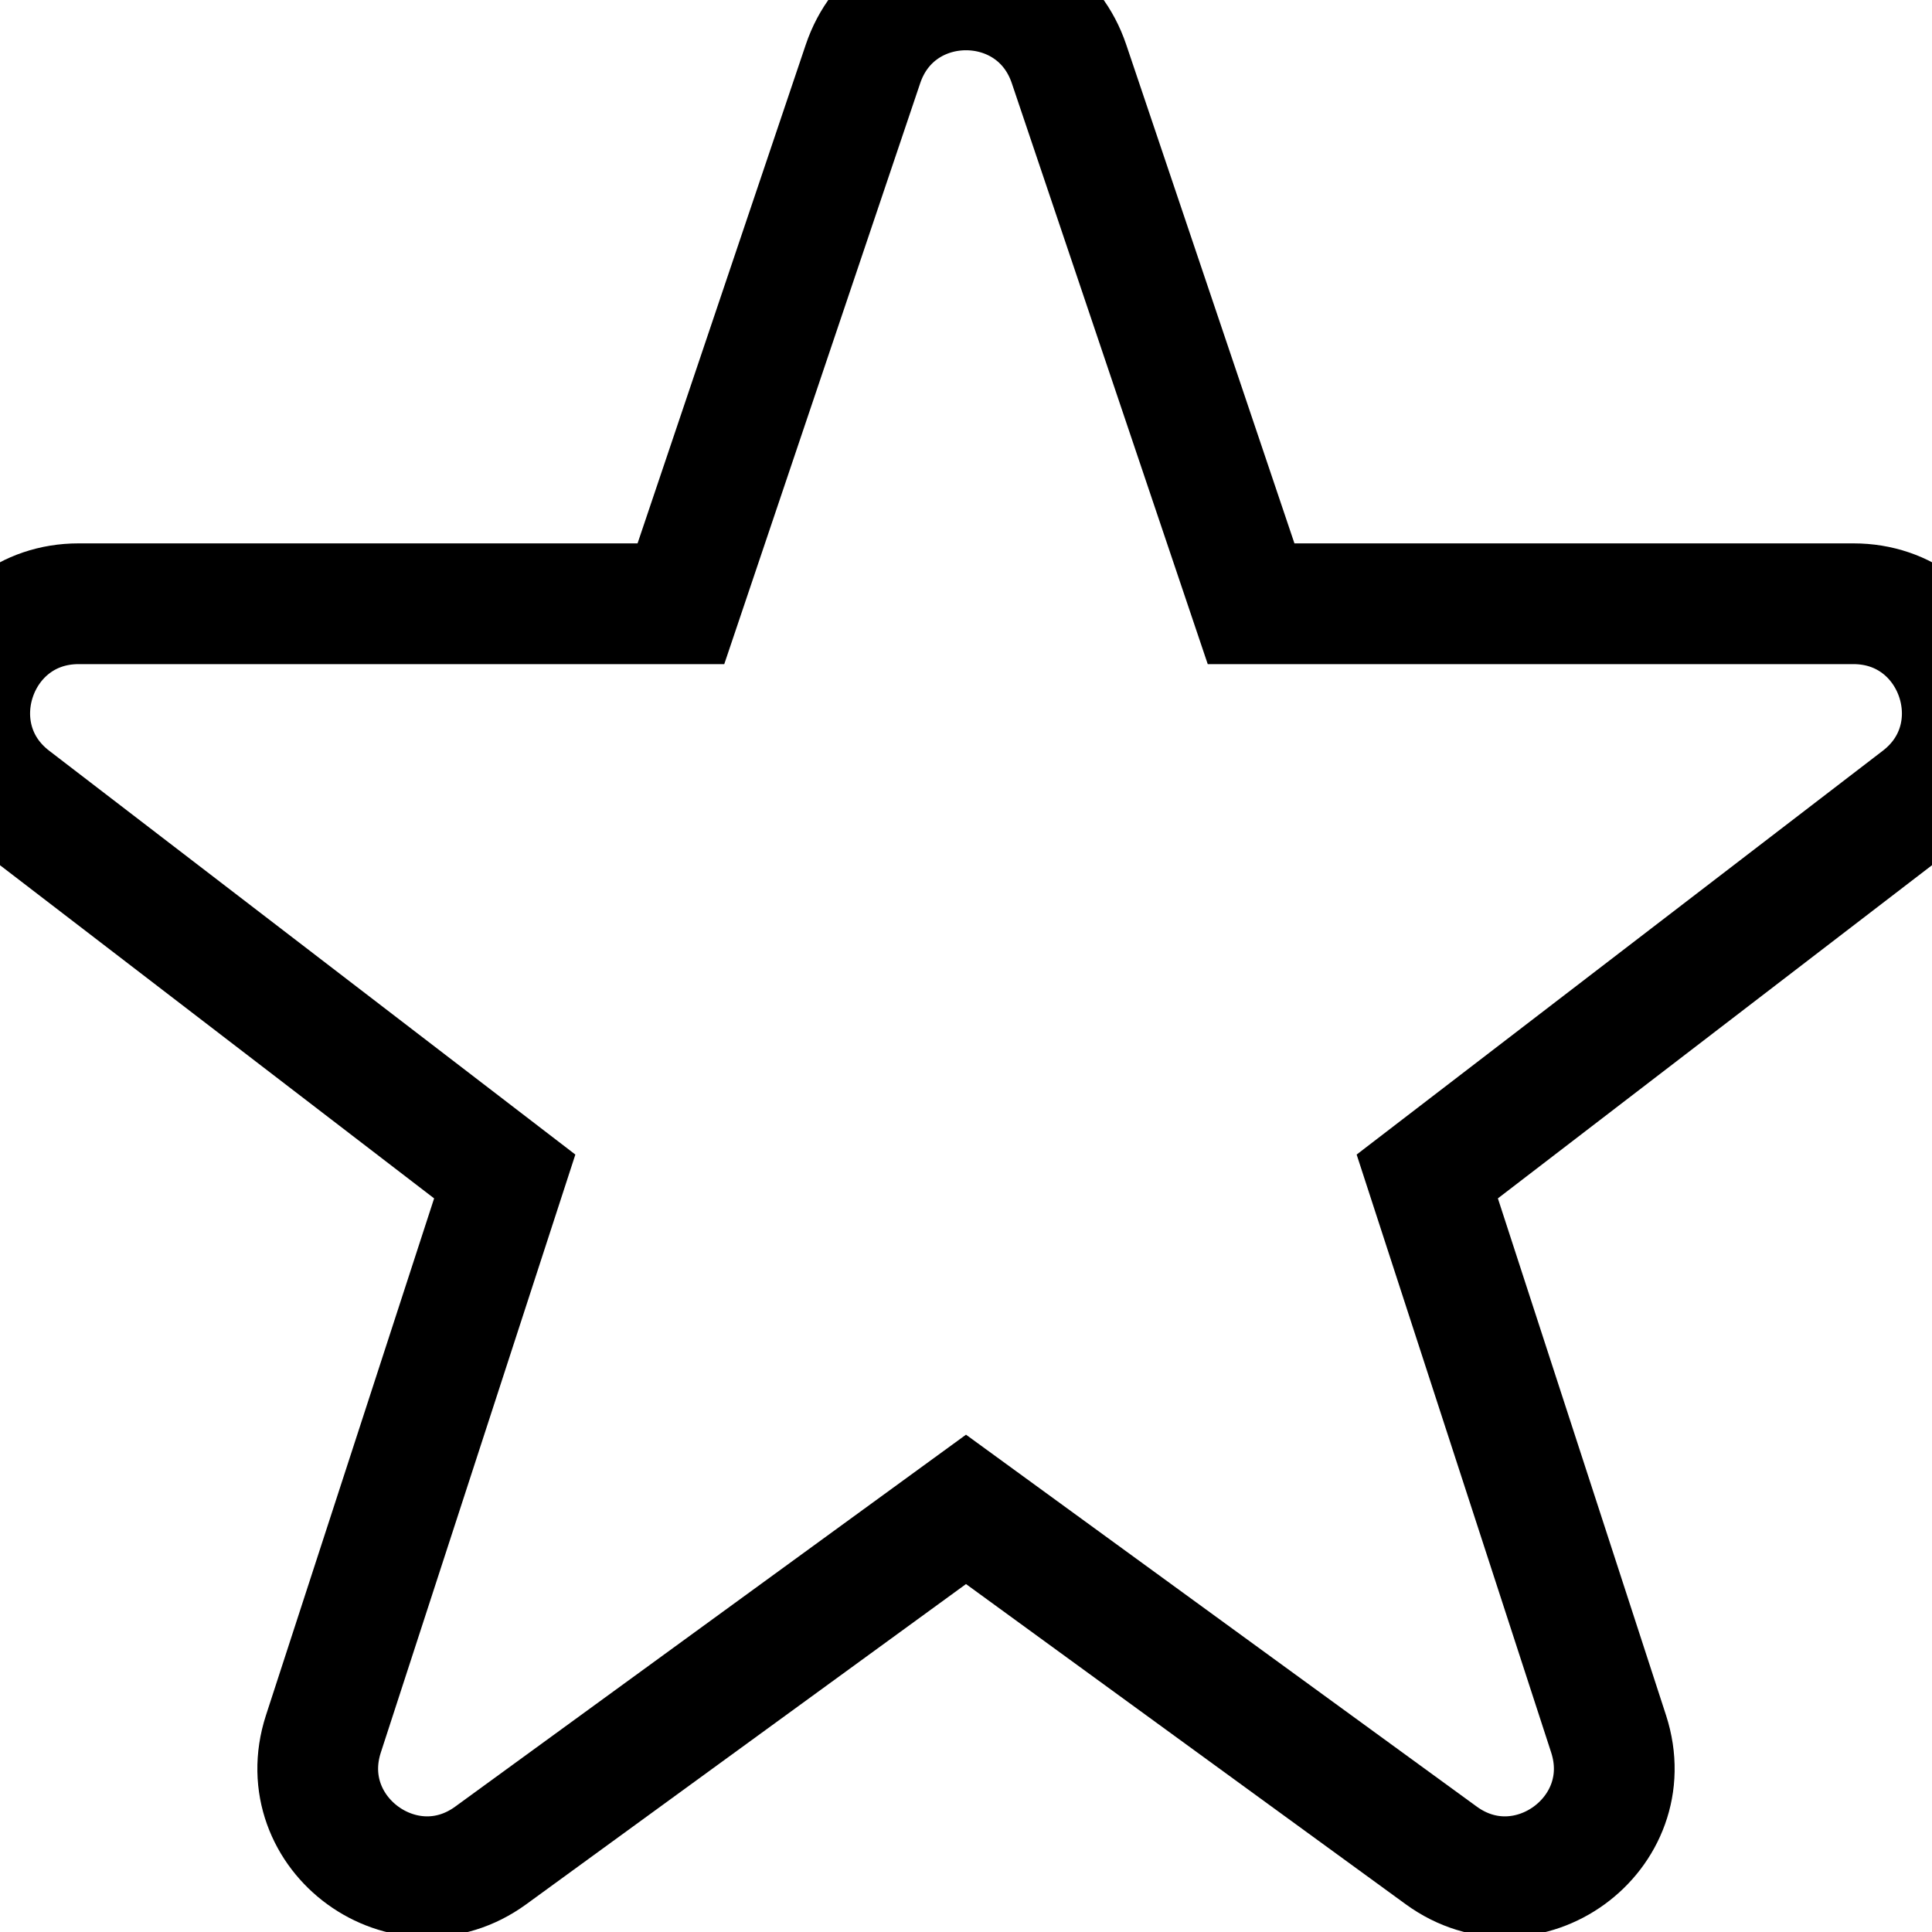
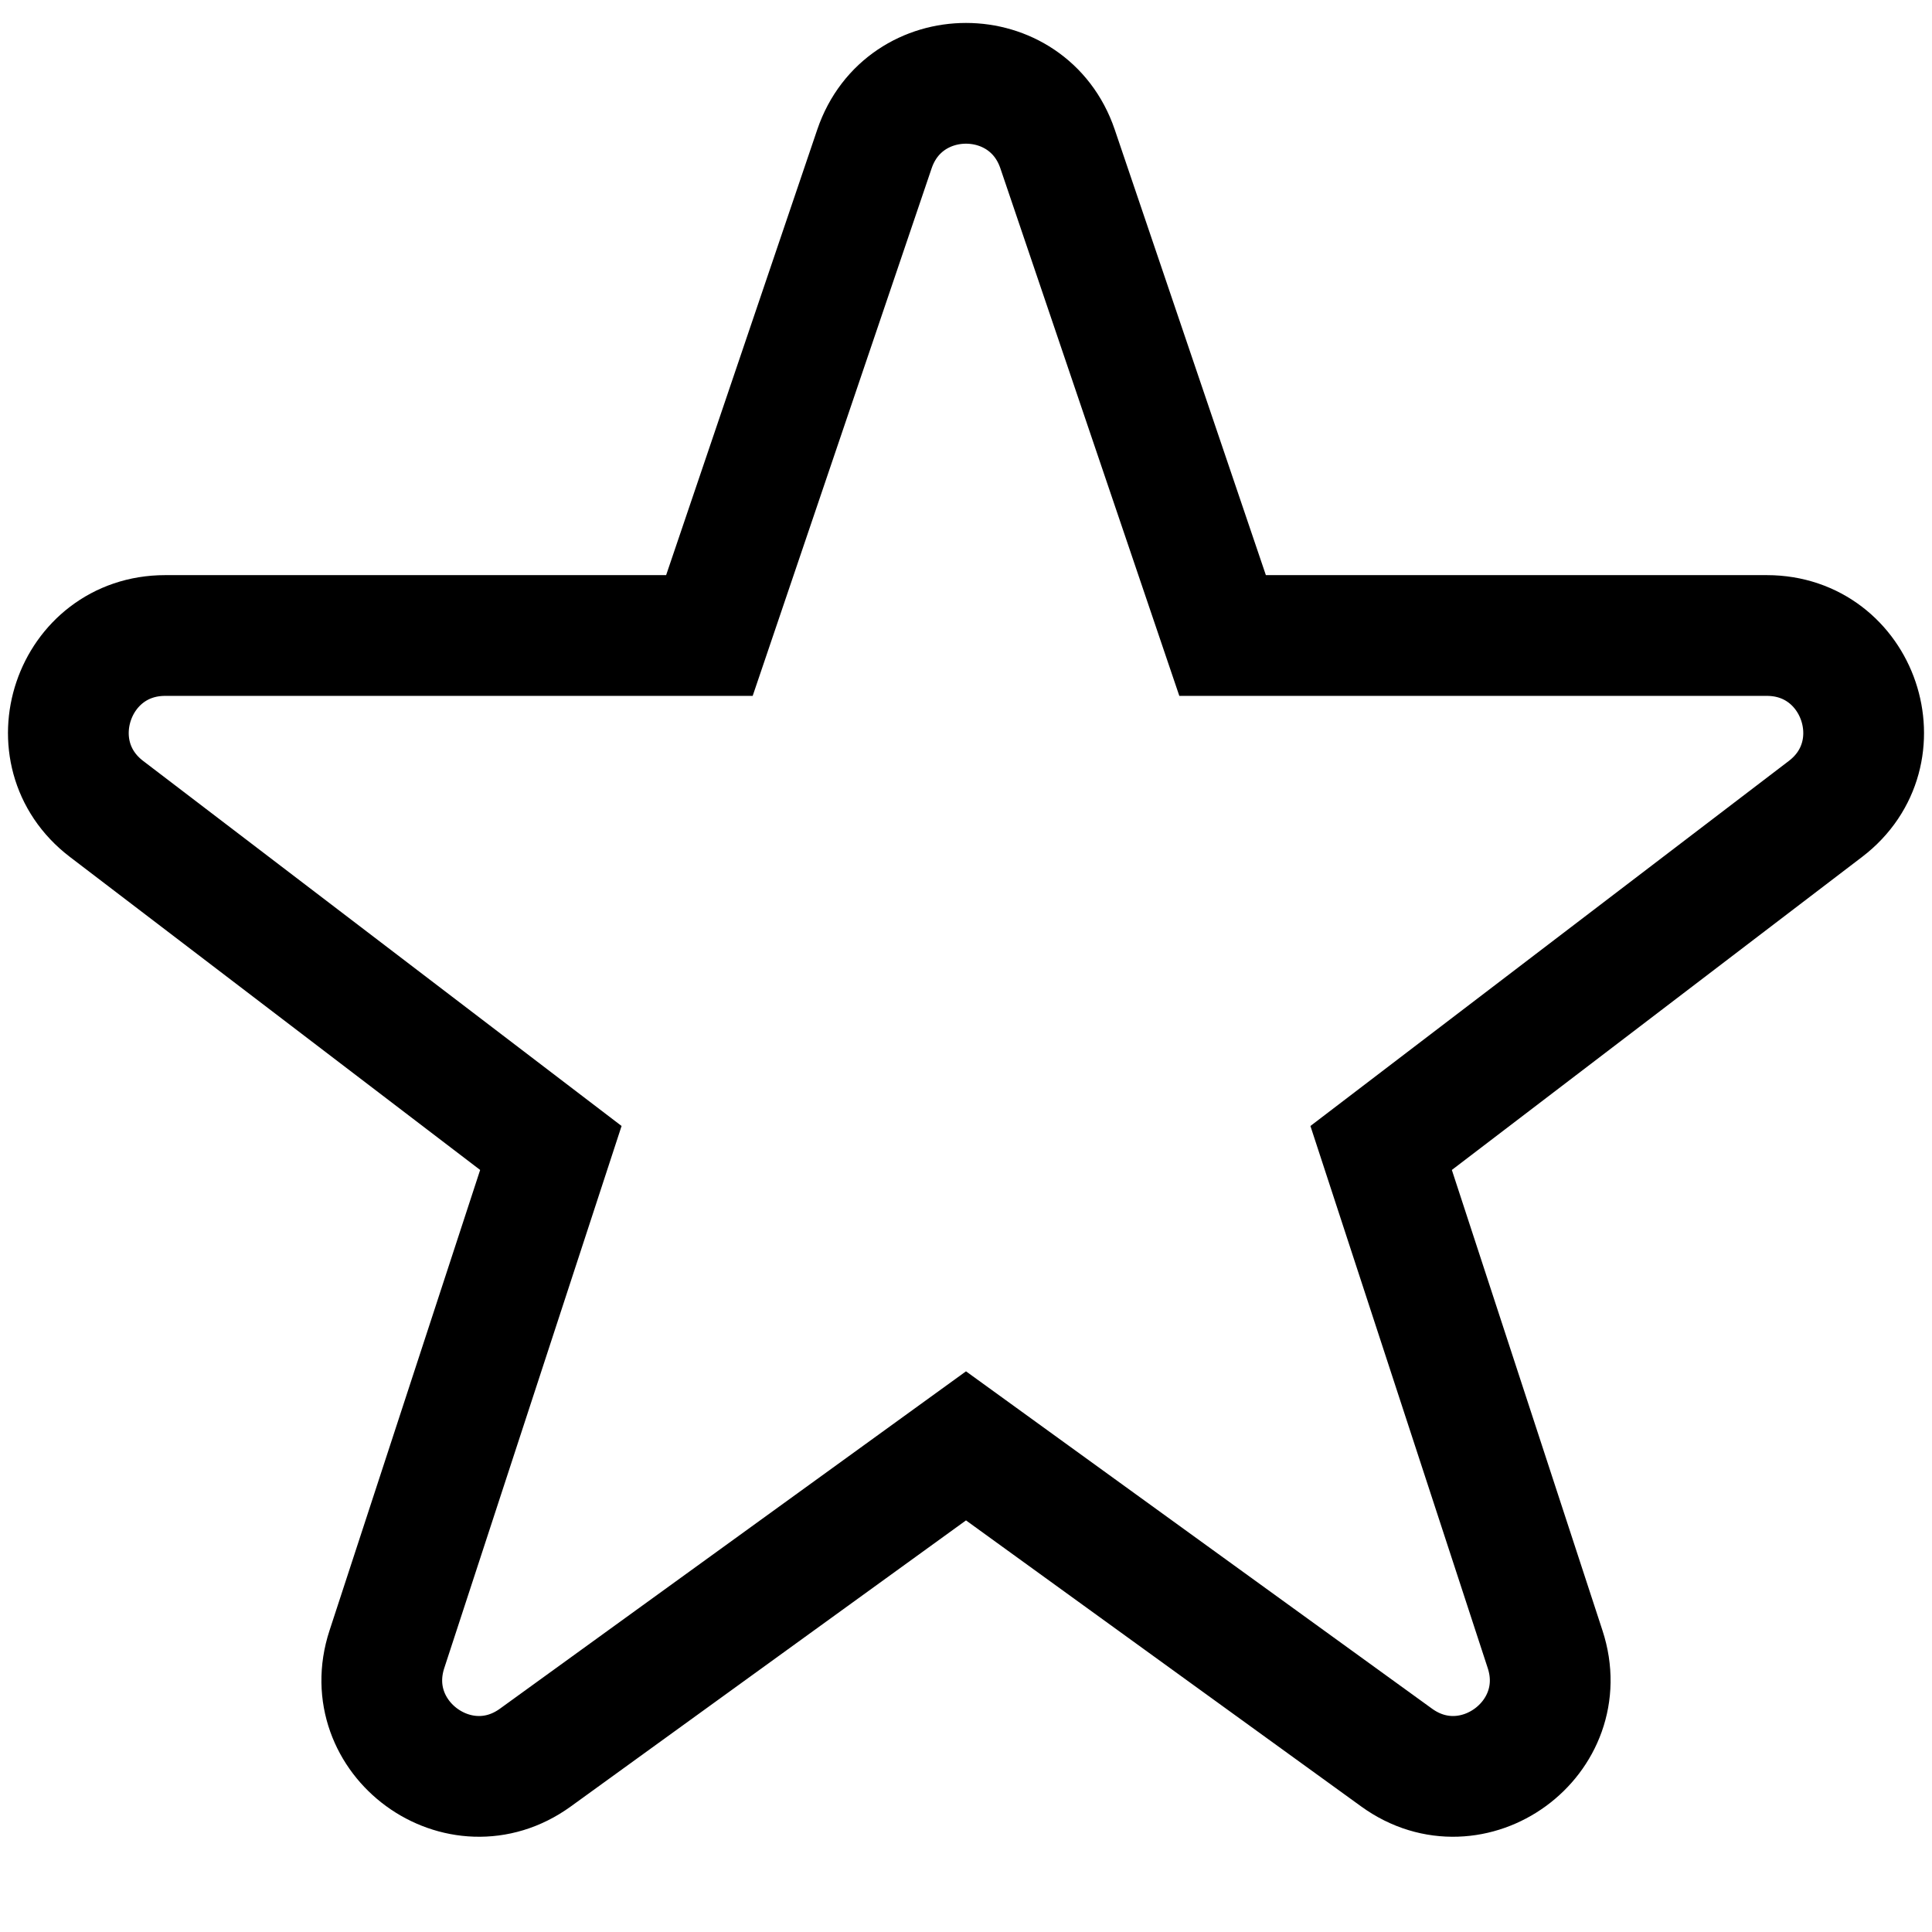
<svg xmlns="http://www.w3.org/2000/svg" width="16" height="16" viewBox="0 0 16 16" fill="none">
  <g id="tools-star-small[interface,toolbar,shape]">
-     <path id="Star 2" d="M7.147 0.529C7.423 -0.288 8.577 -0.288 8.853 0.529L10.361 5H15.349C16.209 5 16.579 6.091 15.897 6.614L11.82 9.743L13.322 14.36C13.591 15.19 12.641 15.879 11.936 15.366L8 12.5L4.064 15.366C3.359 15.879 2.409 15.19 2.678 14.36L4.18 9.743L0.103 6.614C-0.579 6.091 -0.209 5 0.651 5H5.639L7.147 0.529Z" stroke="black" />
+     <path id="Star 2" d="M7.242 1.233C7.488 0.509 8.512 0.509 8.758 1.233L10.125 5.263H14.632C15.398 5.263 15.726 6.235 15.118 6.699L11.438 9.507L12.796 13.659C13.037 14.395 12.195 15.01 11.567 14.556L8 11.974L4.433 14.556C3.805 15.01 2.963 14.395 3.204 13.659L4.562 9.507L0.882 6.699C0.274 6.235 0.602 5.263 1.368 5.263H5.875L7.242 1.233Z" stroke="black" />
  </g>
</svg>
